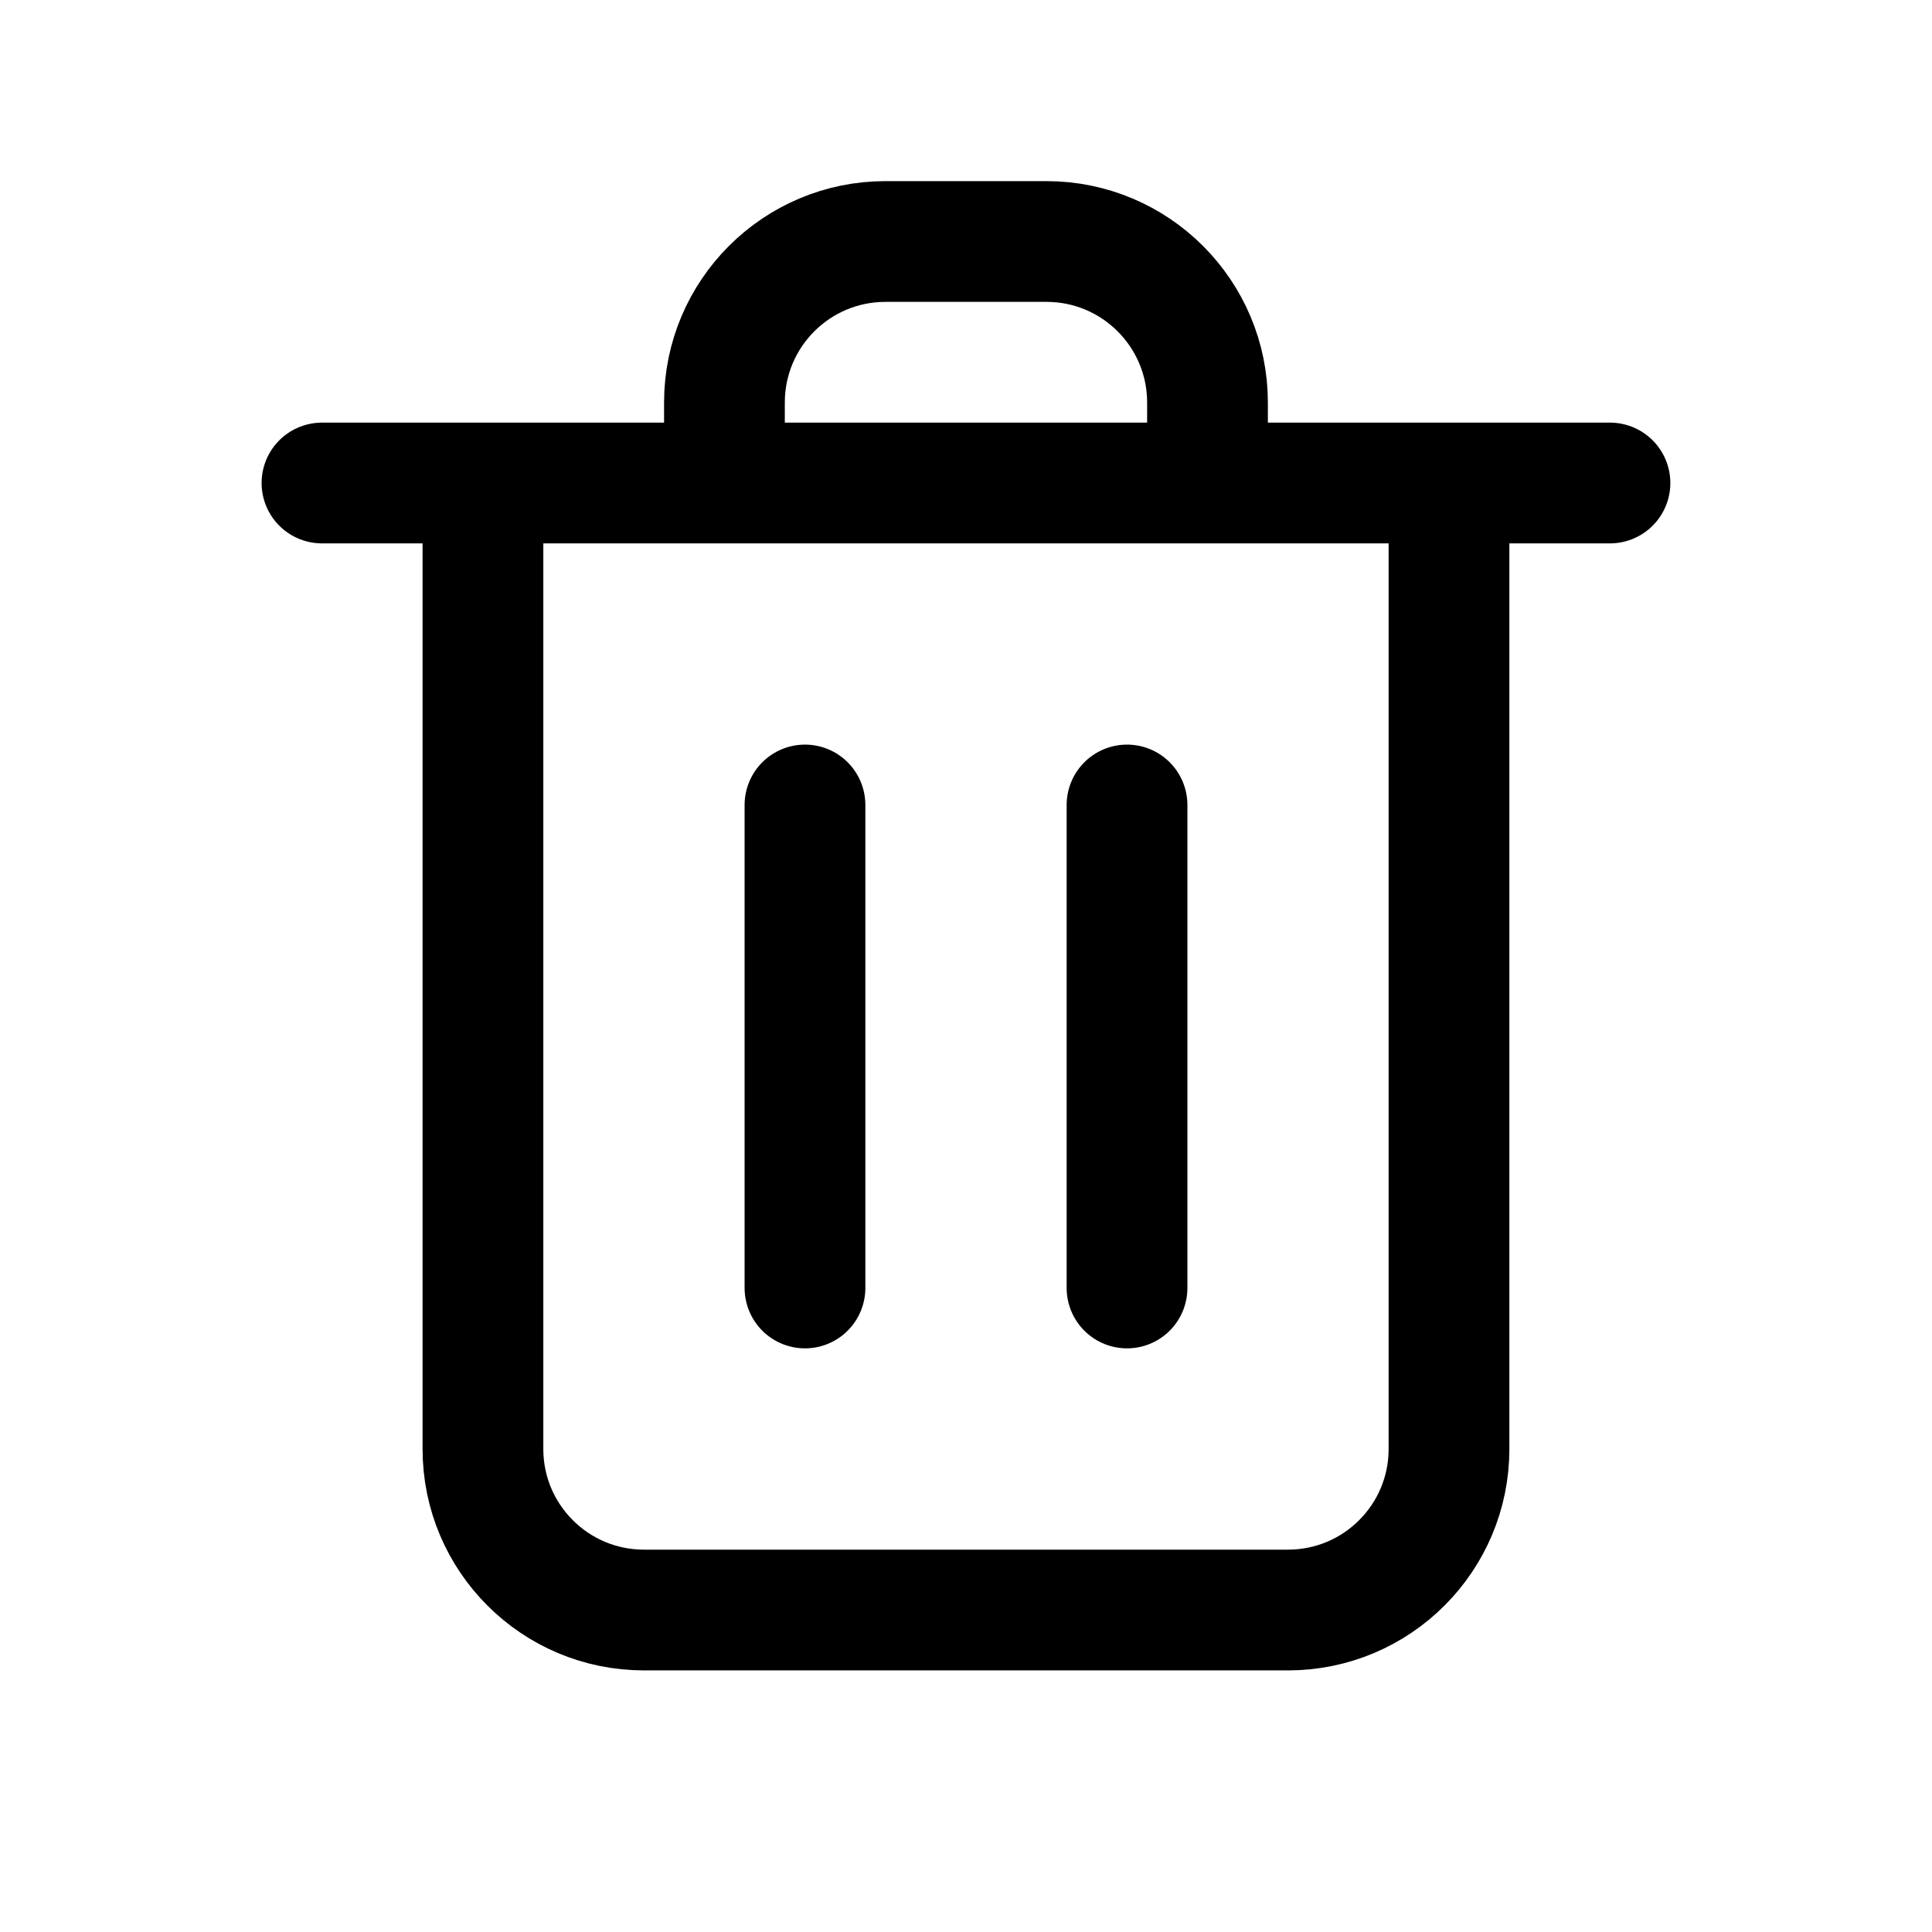
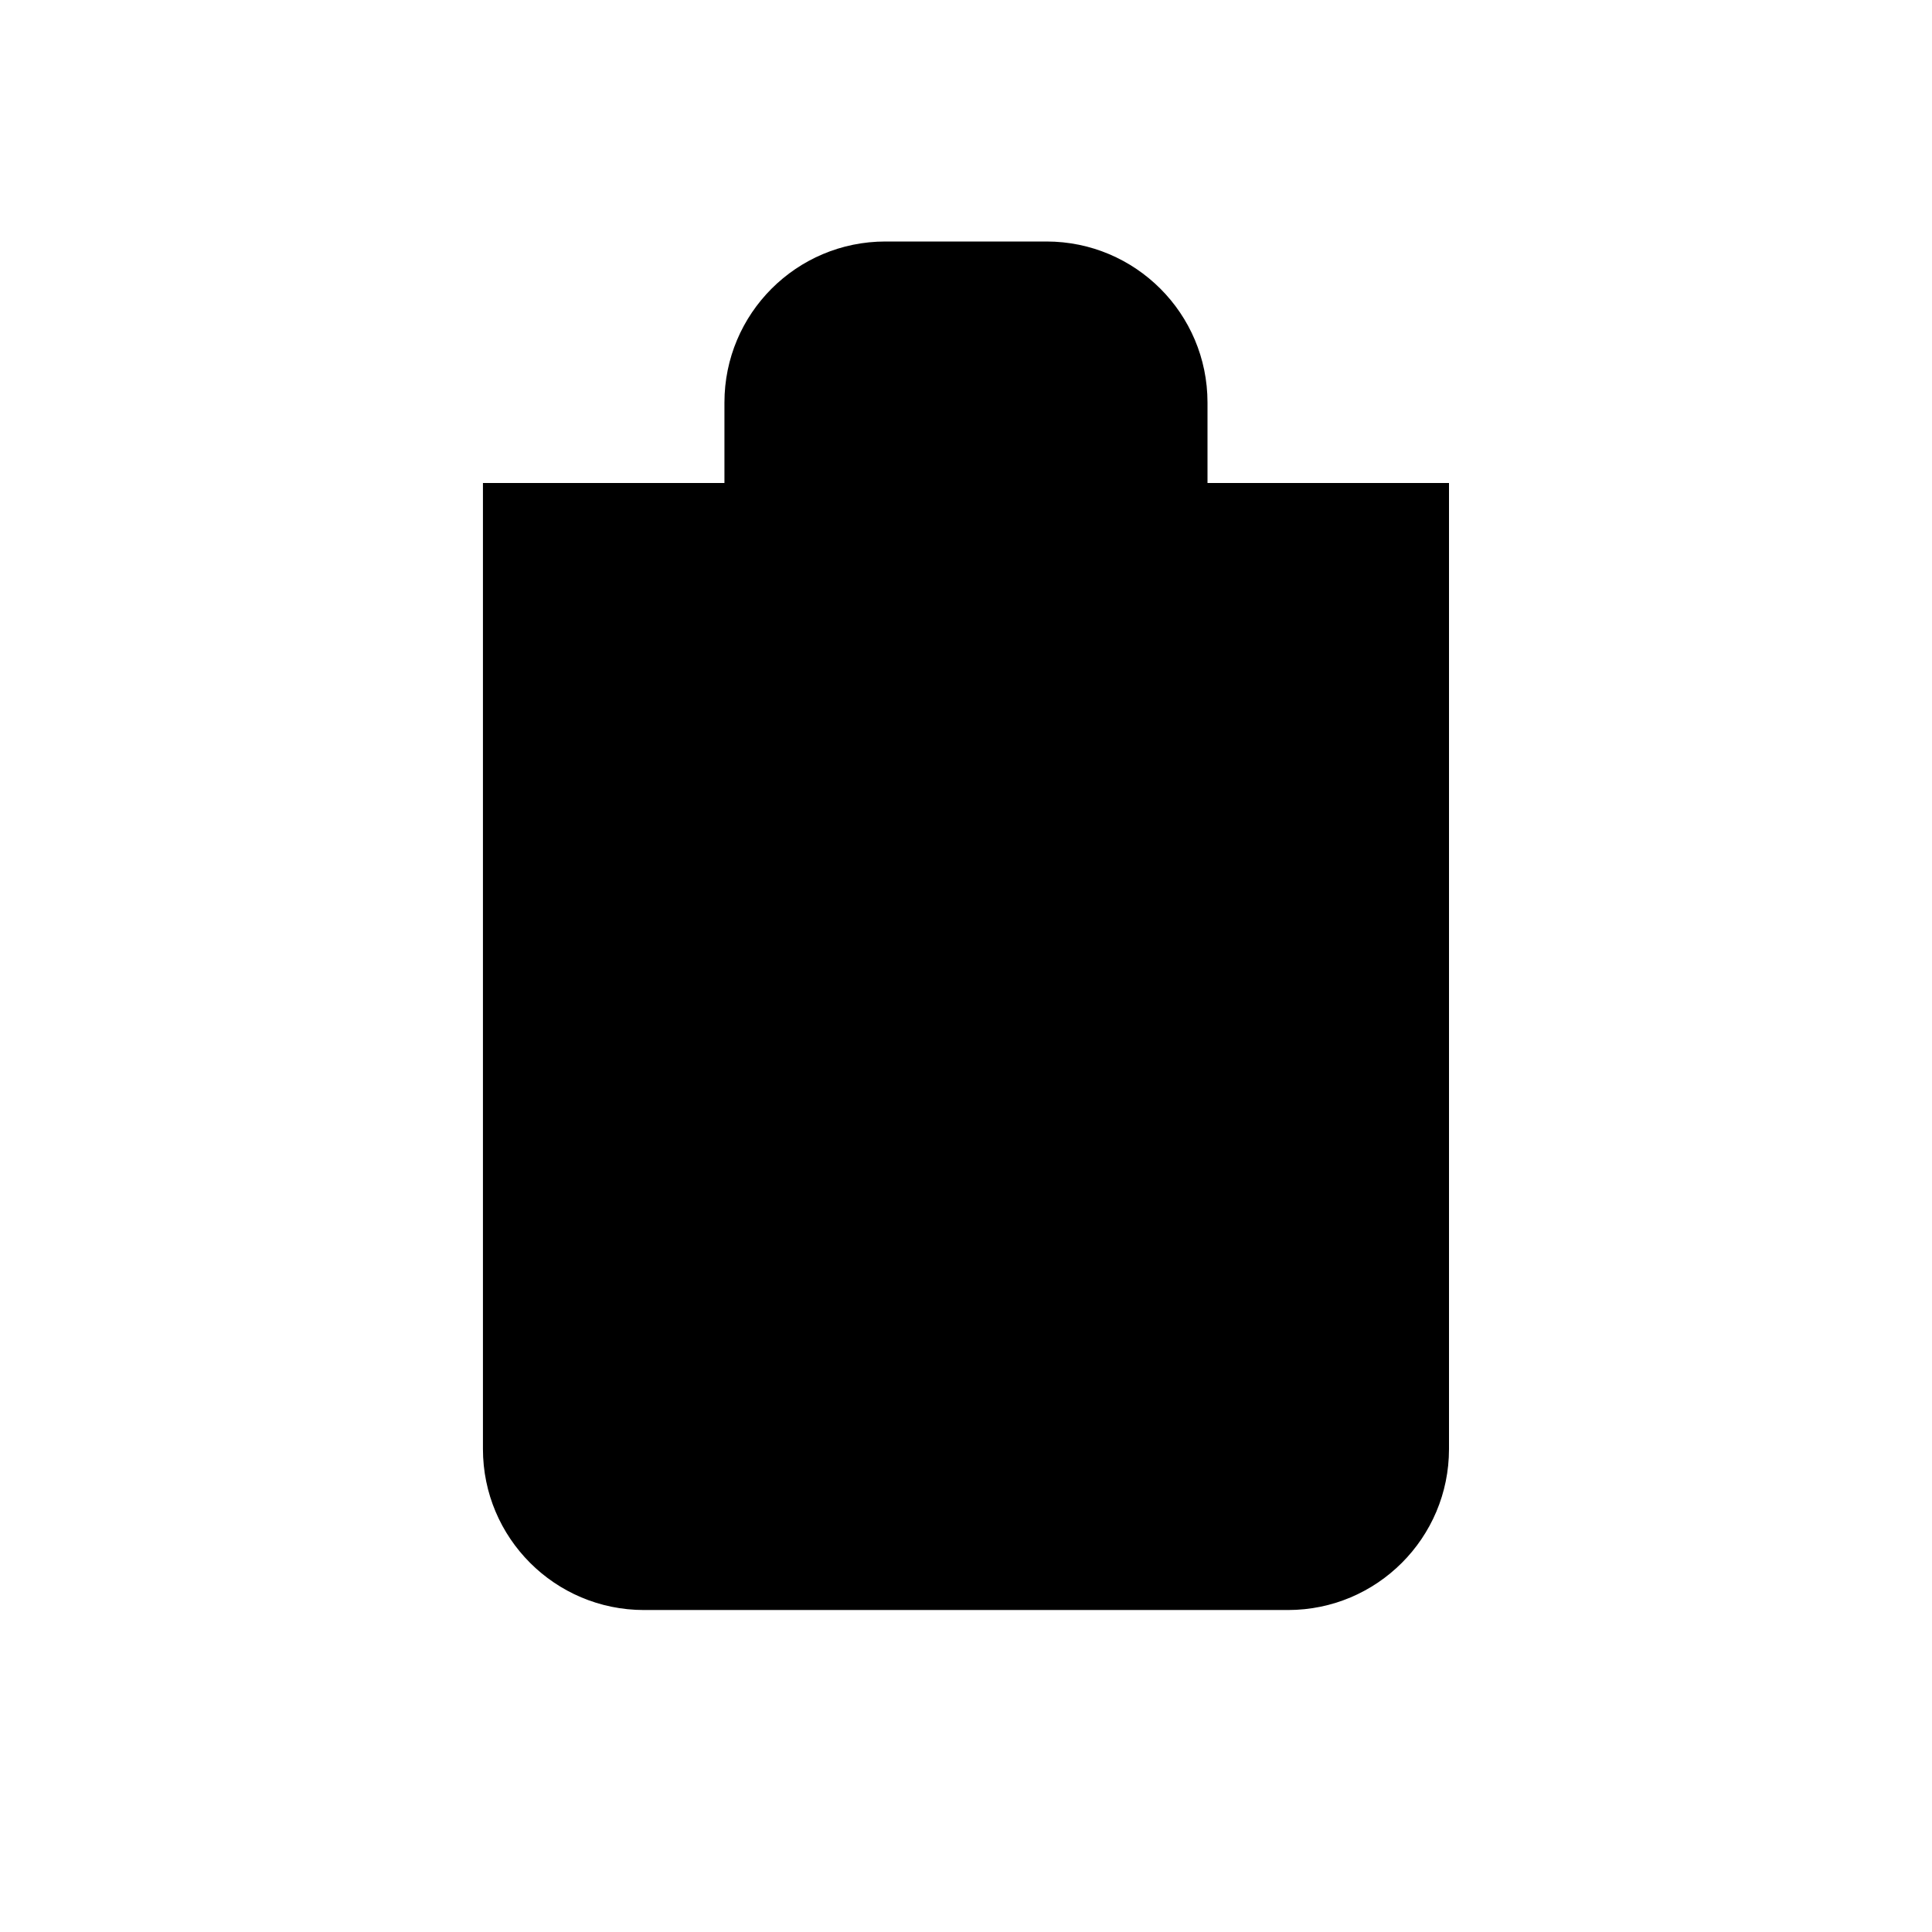
<svg xmlns="http://www.w3.org/2000/svg" version="1.1" width="32" height="32" viewBox="0 0 32 32">
-   <path fill="none" stroke-linejoin="round" stroke-linecap="round" stroke-miterlimit="4" stroke-width="2" stroke="#000" d="M24 8v16c0 1.473-1.194 2.667-2.667 2.667h-10.667c-1.473 0-2.667-1.194-2.667-2.667v-16M20 8v-1.333c0-1.473-1.194-2.667-2.667-2.667h-2.667c-1.473 0-2.667 1.194-2.667 2.667v1.333M5.333 8h21.333M13.333 13.333v8M18.667 13.333v8" />
+   <path stroke-linejoin="round" stroke-linecap="round" stroke-miterlimit="4" stroke-width="2" d="M24 8v16c0 1.473-1.194 2.667-2.667 2.667h-10.667c-1.473 0-2.667-1.194-2.667-2.667v-16M20 8v-1.333c0-1.473-1.194-2.667-2.667-2.667h-2.667c-1.473 0-2.667 1.194-2.667 2.667v1.333M5.333 8h21.333M13.333 13.333v8M18.667 13.333v8" />
</svg>
